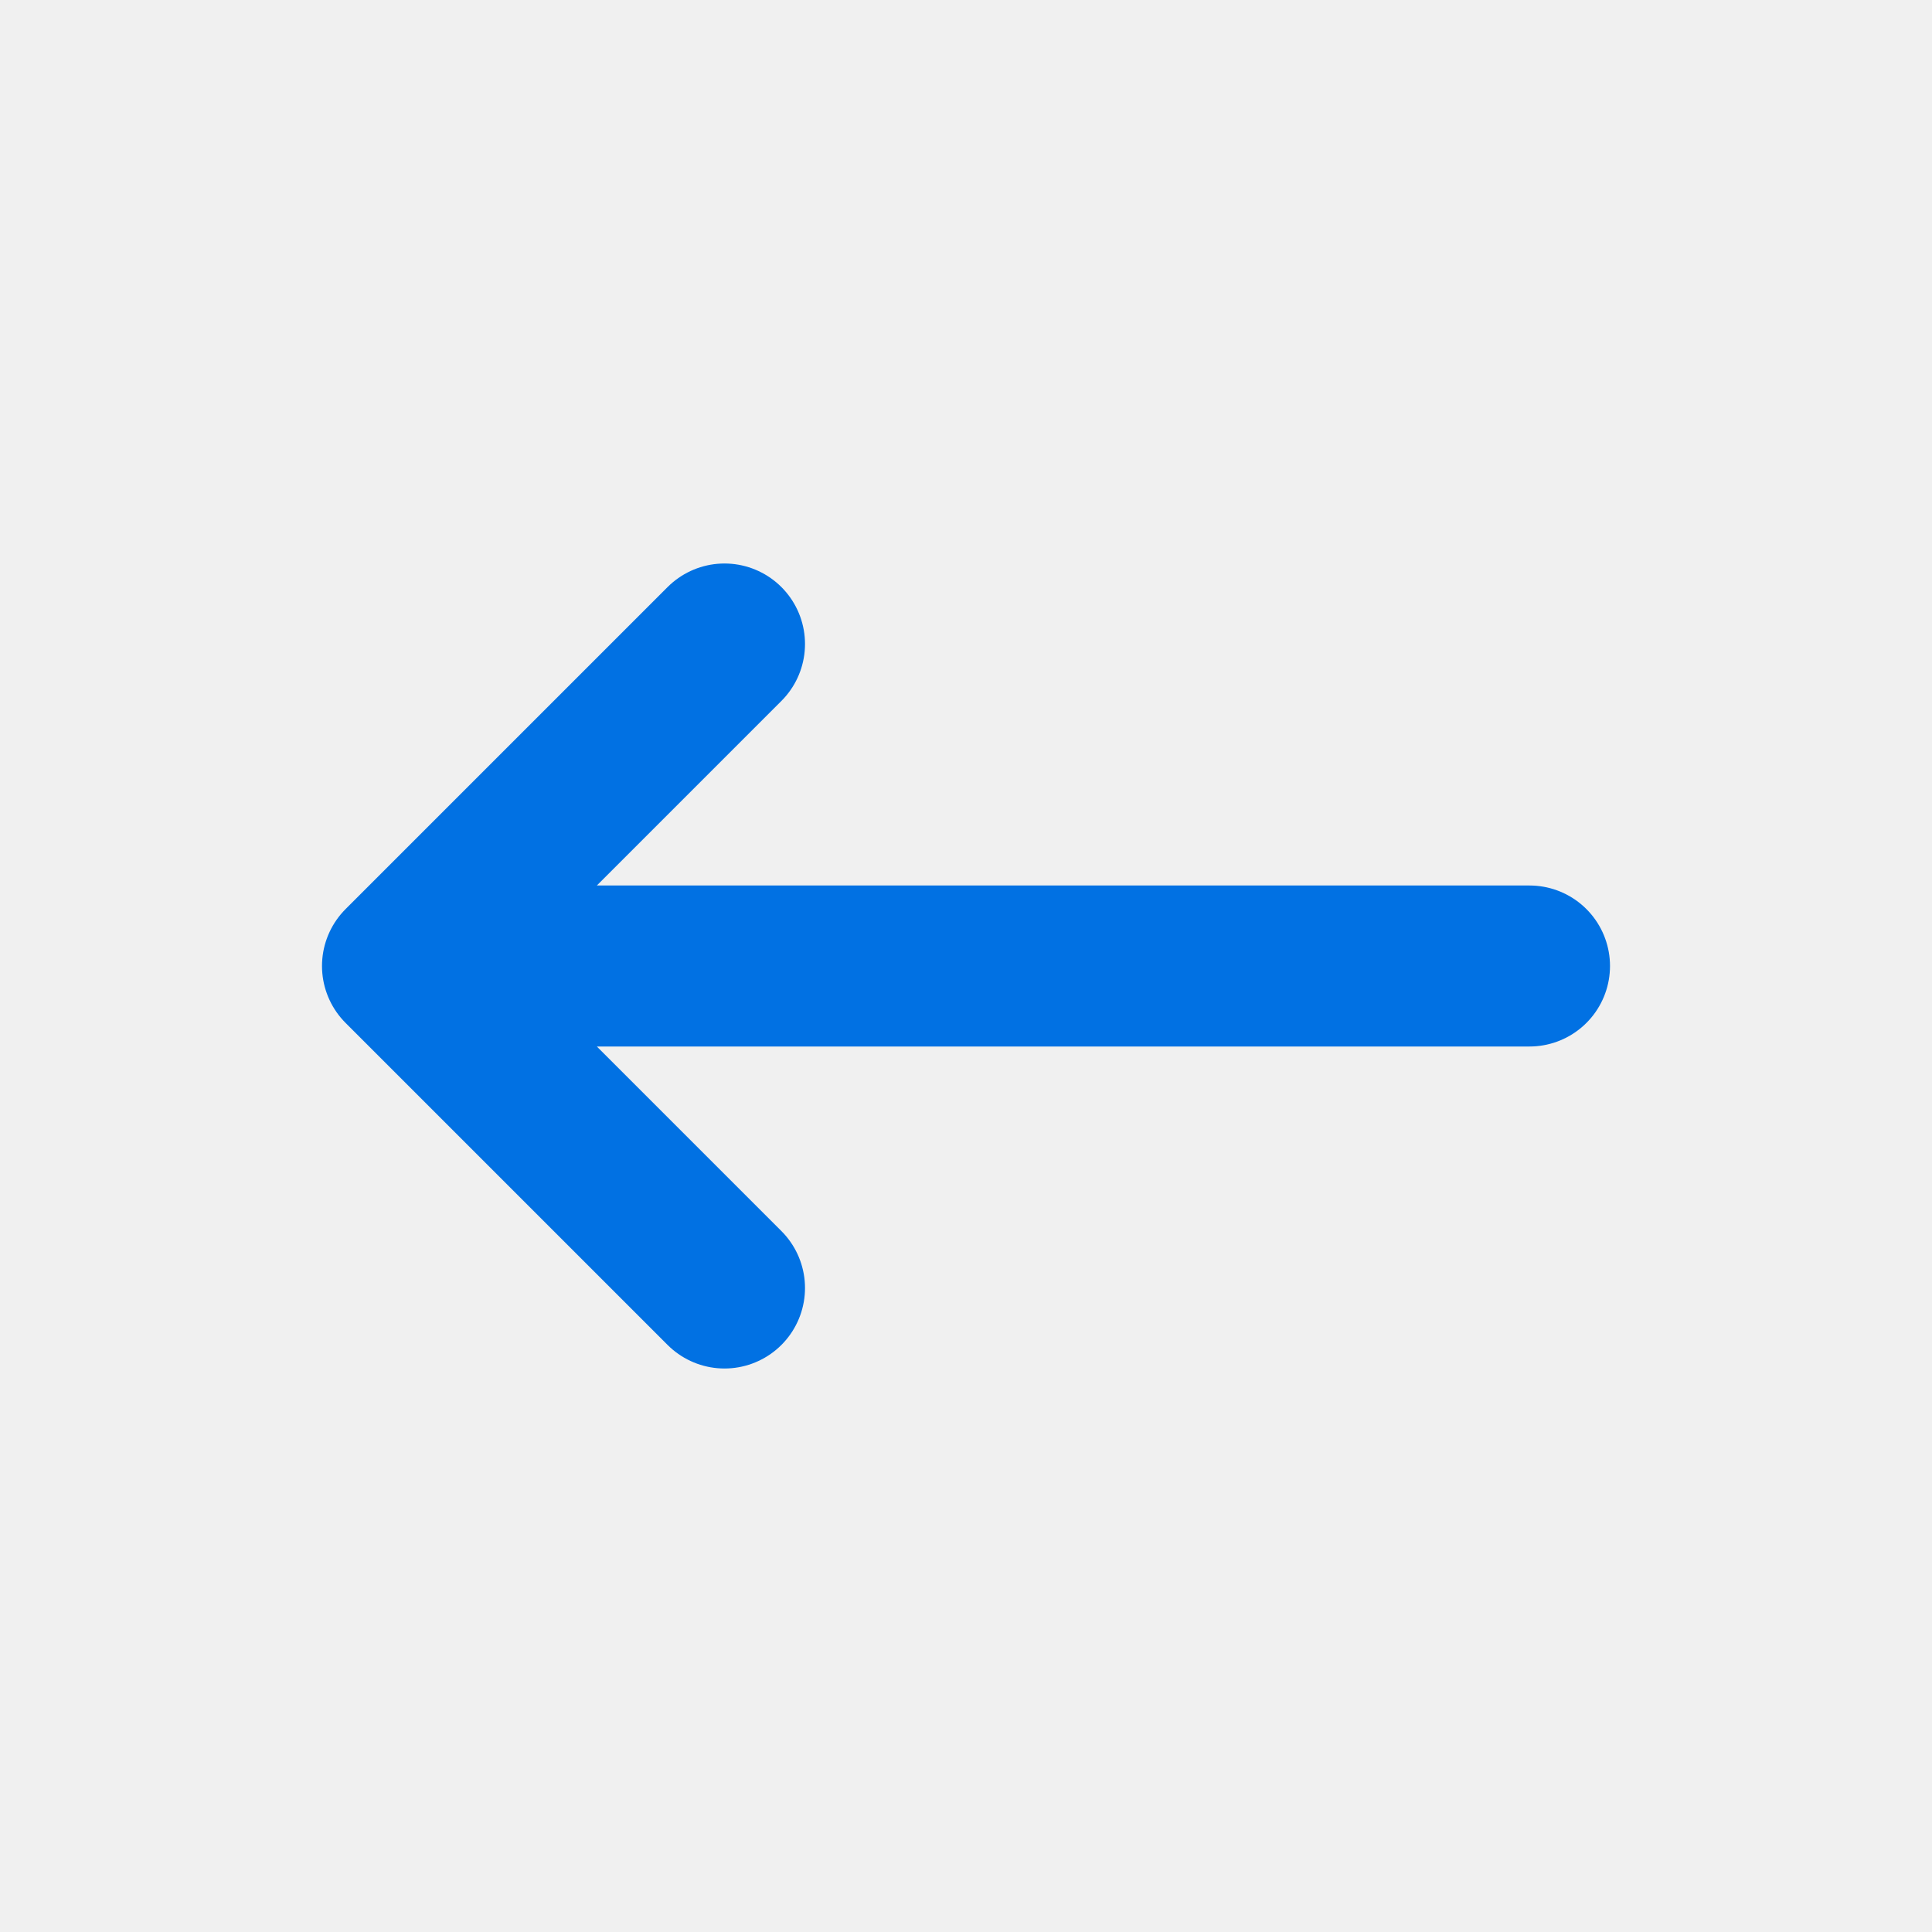
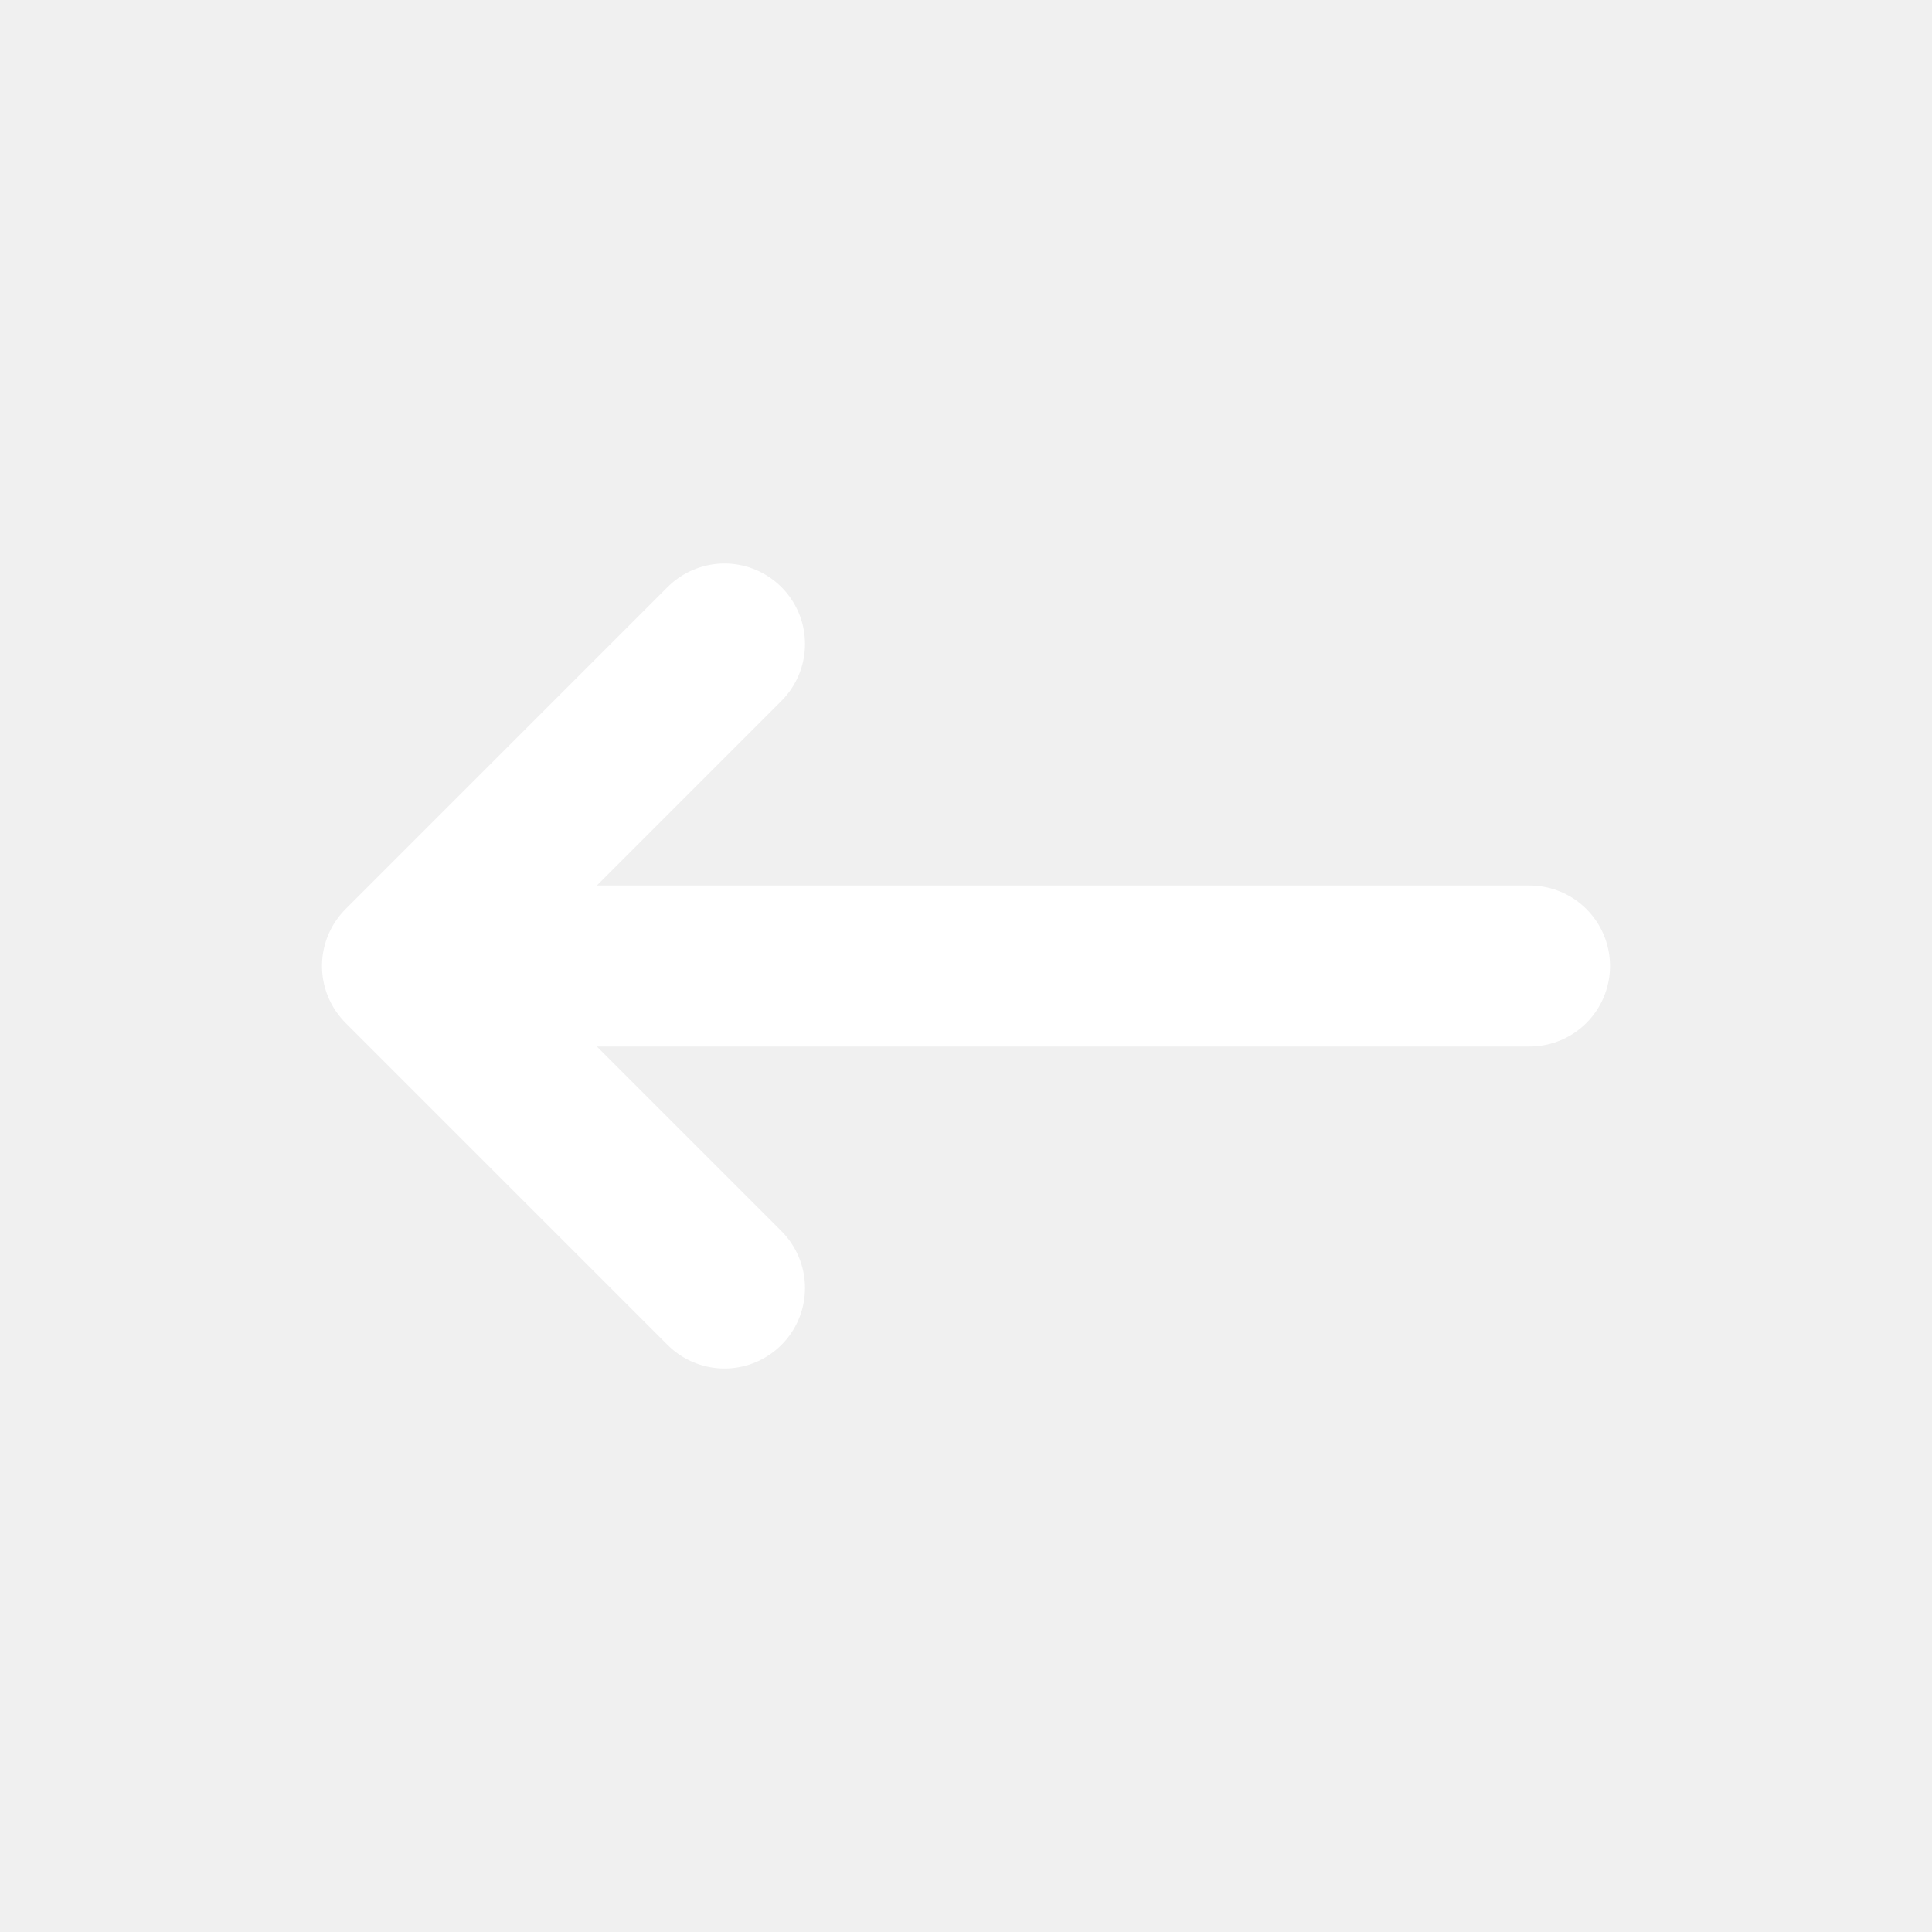
<svg xmlns="http://www.w3.org/2000/svg" aria-hidden="true" width="24" height="24" fill="none" viewBox="0 0 24 24">
-   <path stroke="#0171E3" stroke-linecap="round" stroke-linejoin="round" stroke-width="2" d="M5 12h14M5 12l4-4m-4 4 4 4" />
+   <path stroke="#FFFFFF" stroke-linecap="round" stroke-linejoin="round" stroke-width="2" d="M5 12h14M5 12l4-4m-4 4 4 4" />
</svg>
